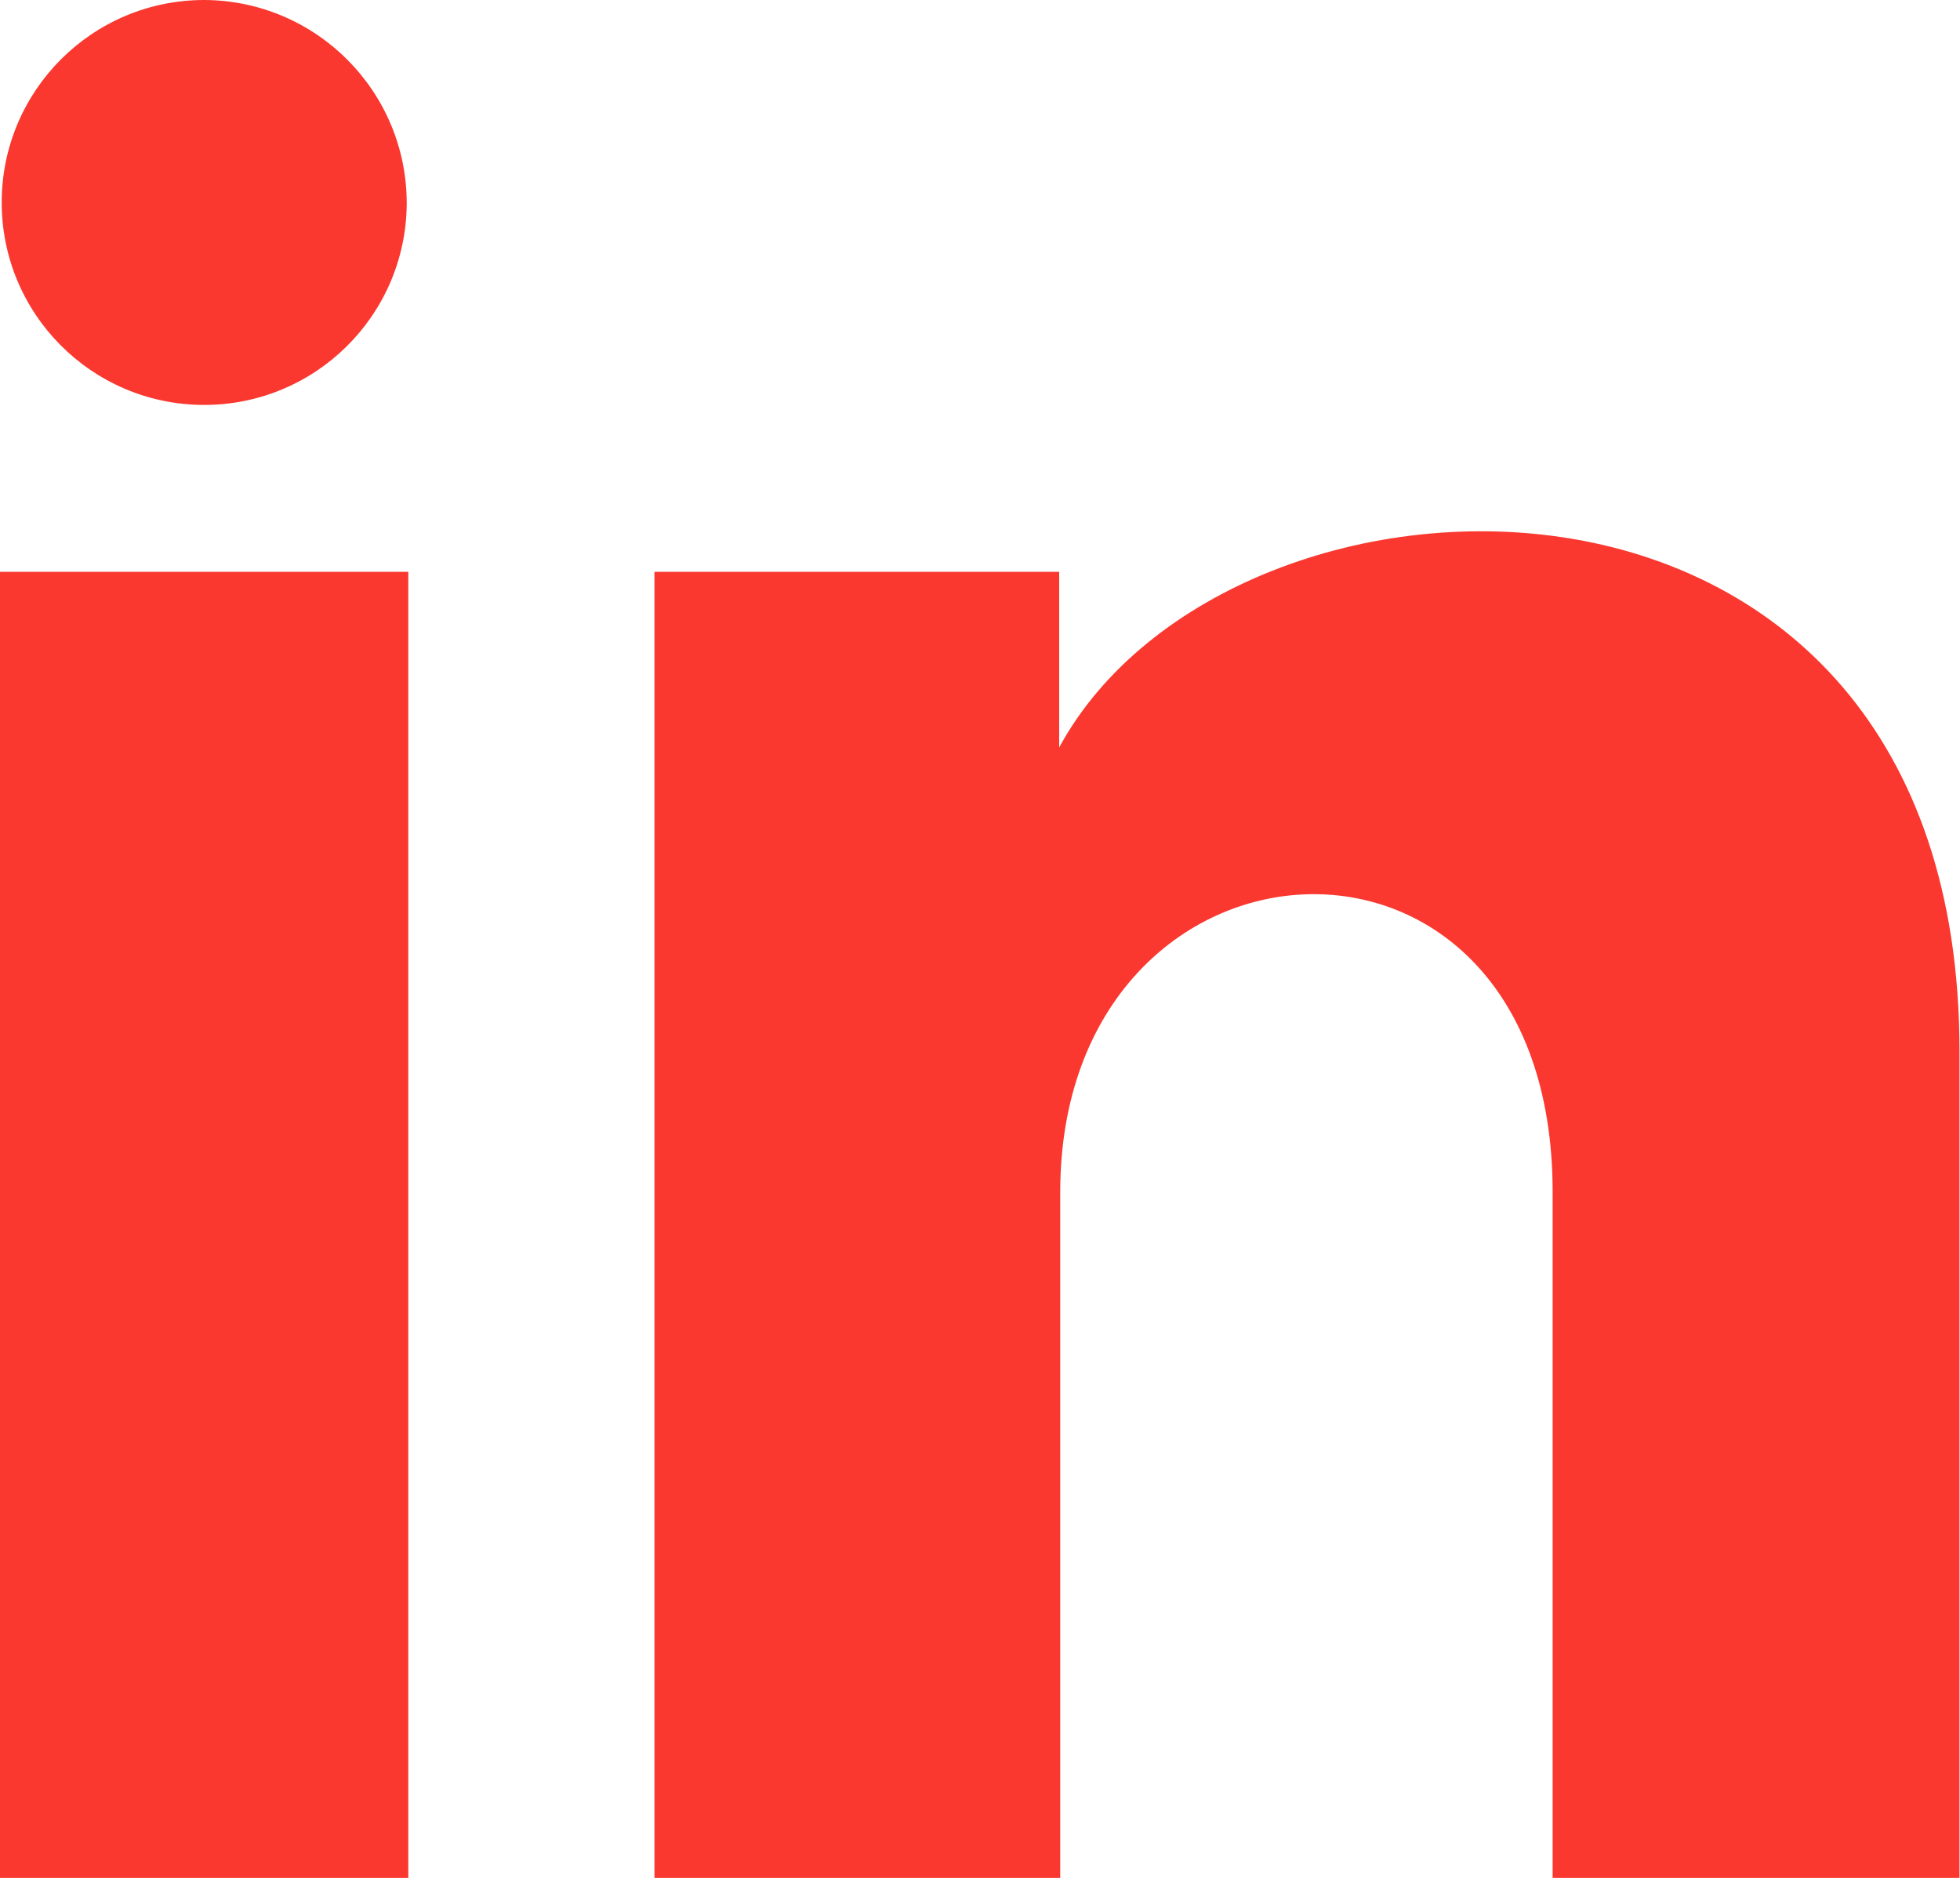
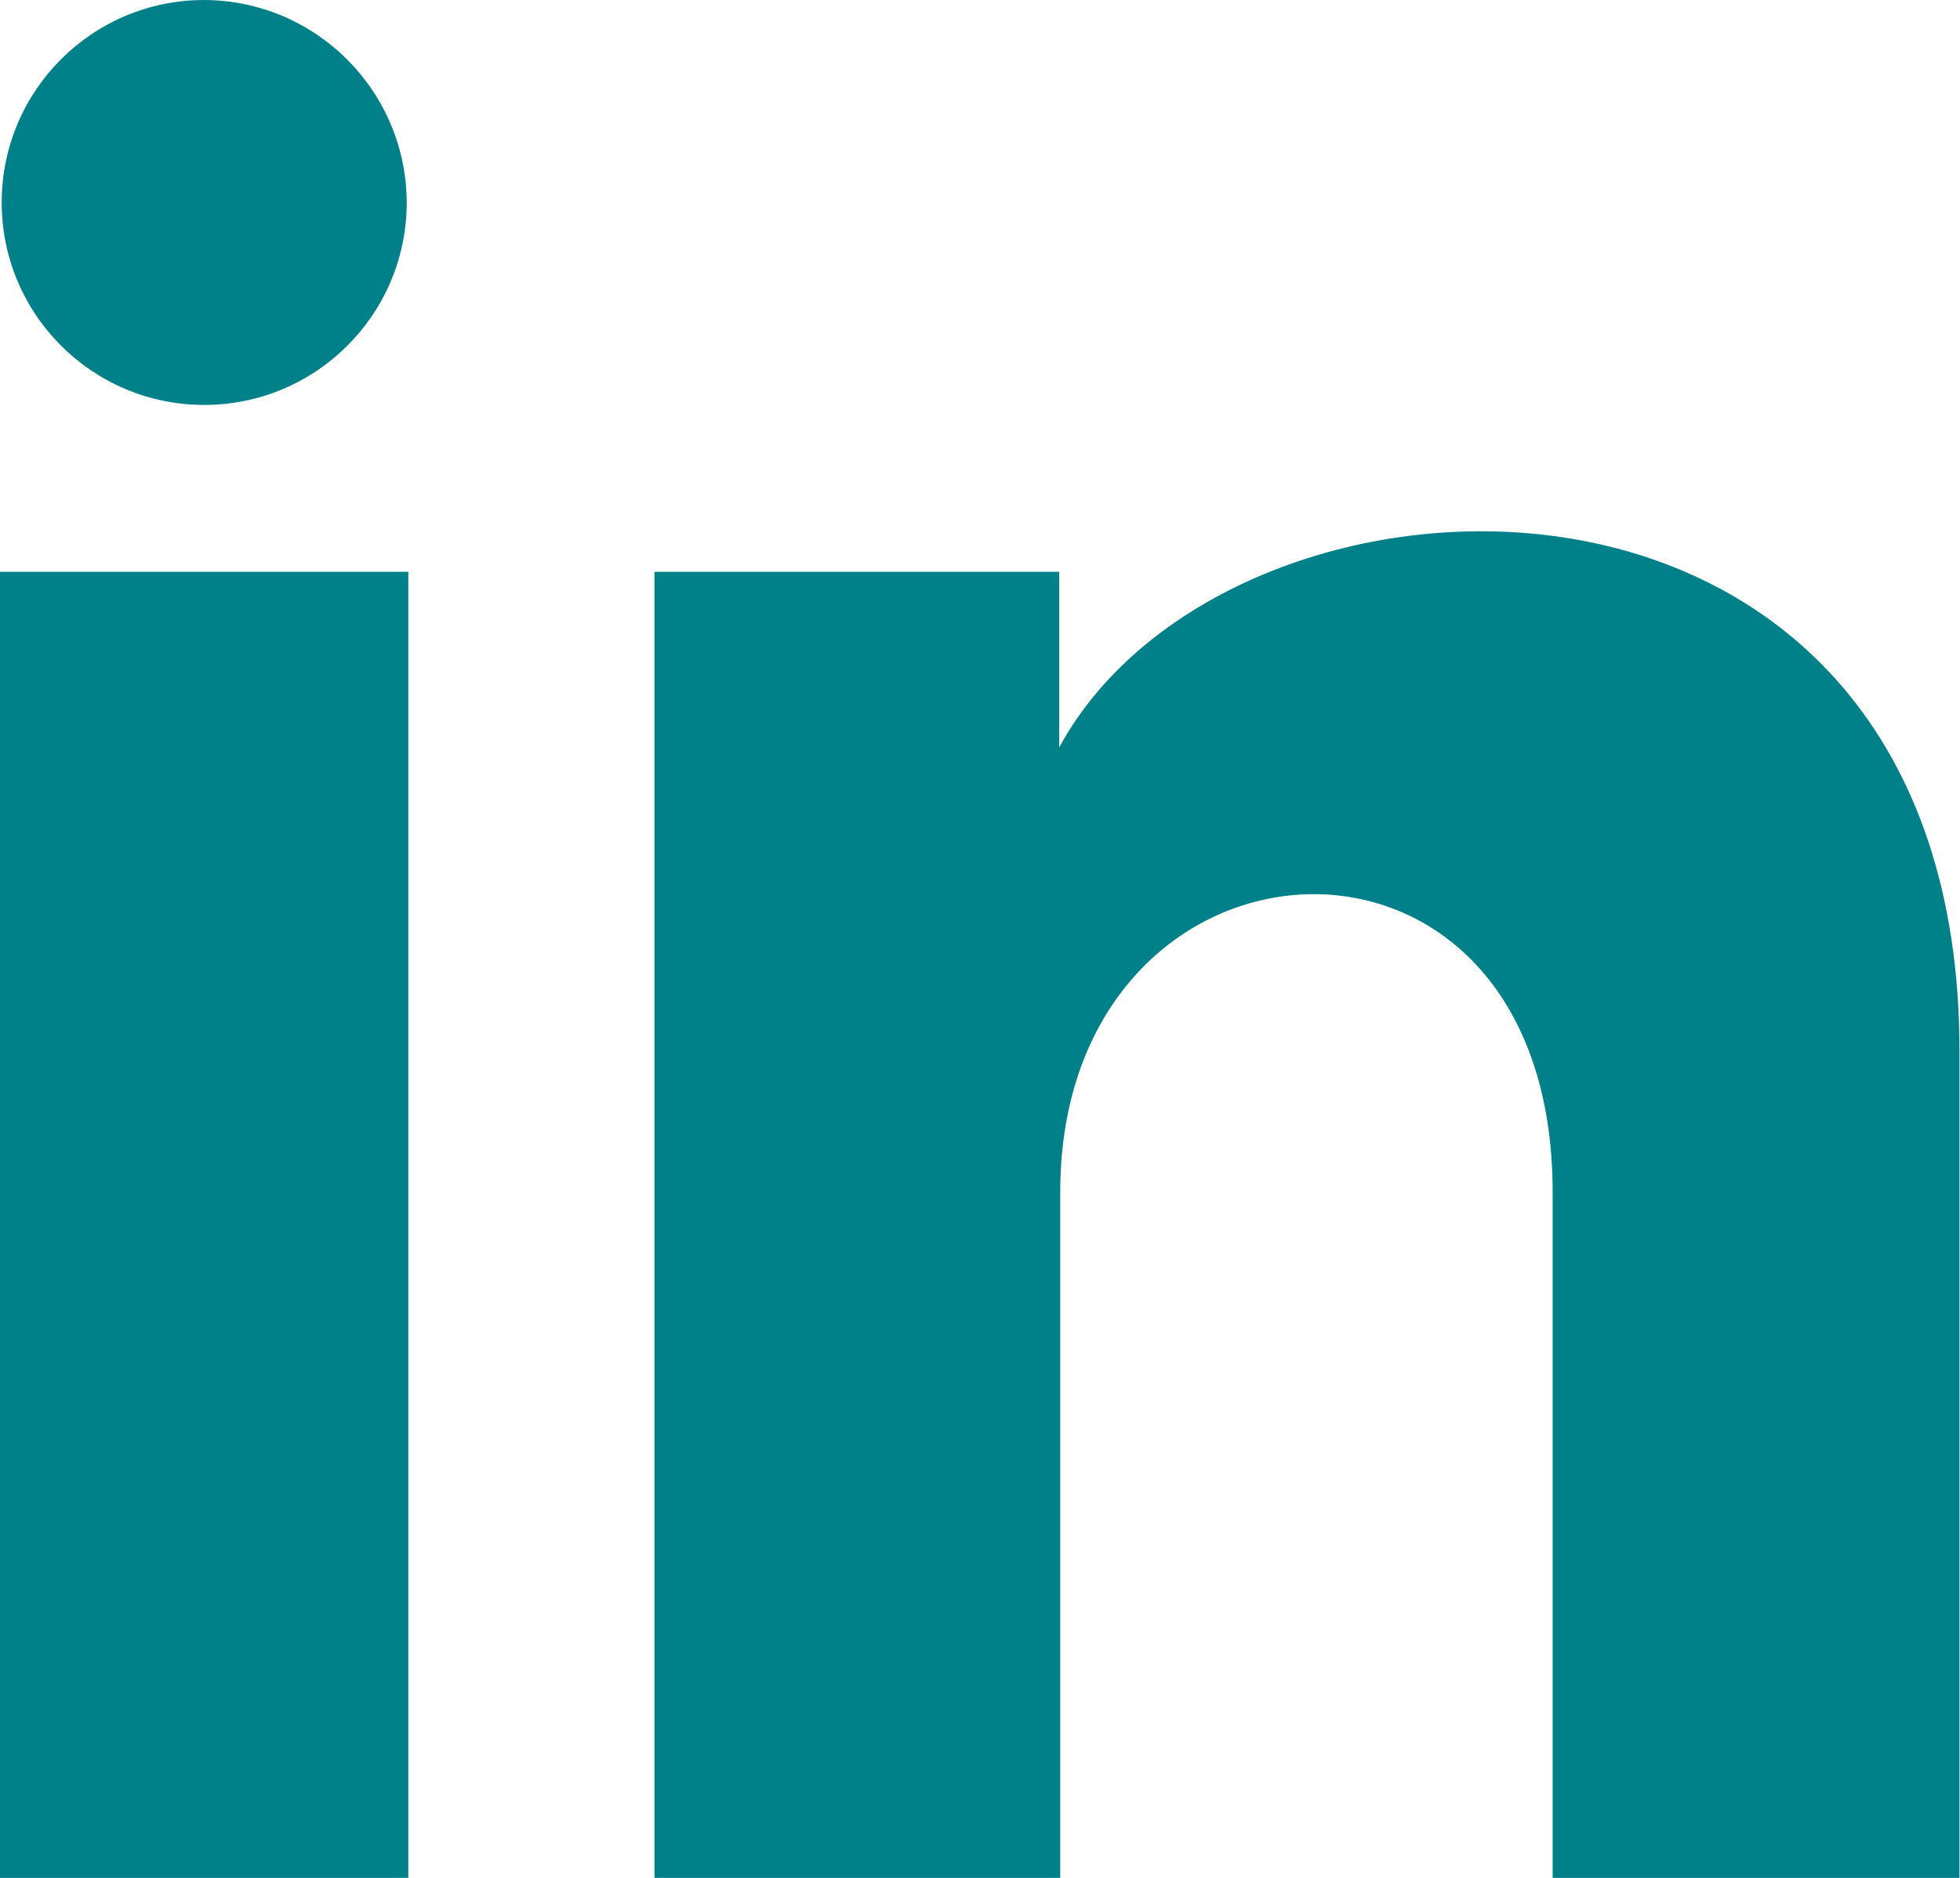
<svg xmlns="http://www.w3.org/2000/svg" width="18.505" height="17.734" viewBox="0 0 18.505 17.734">
  <defs>
-     <style>.a{fill:#fa382f;}</style>
+     <style>.a{fill:#00818a;}</style>
  </defs>
  <path class="a" d="M3.84,2.928A1.912,1.912,0,1,1,1.928,1,1.92,1.92,0,0,1,3.84,2.928ZM3.855,6.4H0V18.734H3.855Zm6.154,0H6.179V18.734H10.01V12.258c0-3.6,4.649-3.9,4.649,0v6.476H18.5V10.923c0-6.076-6.879-5.855-8.5-2.864V6.4Z" transform="translate(0 -1)" />
</svg>
